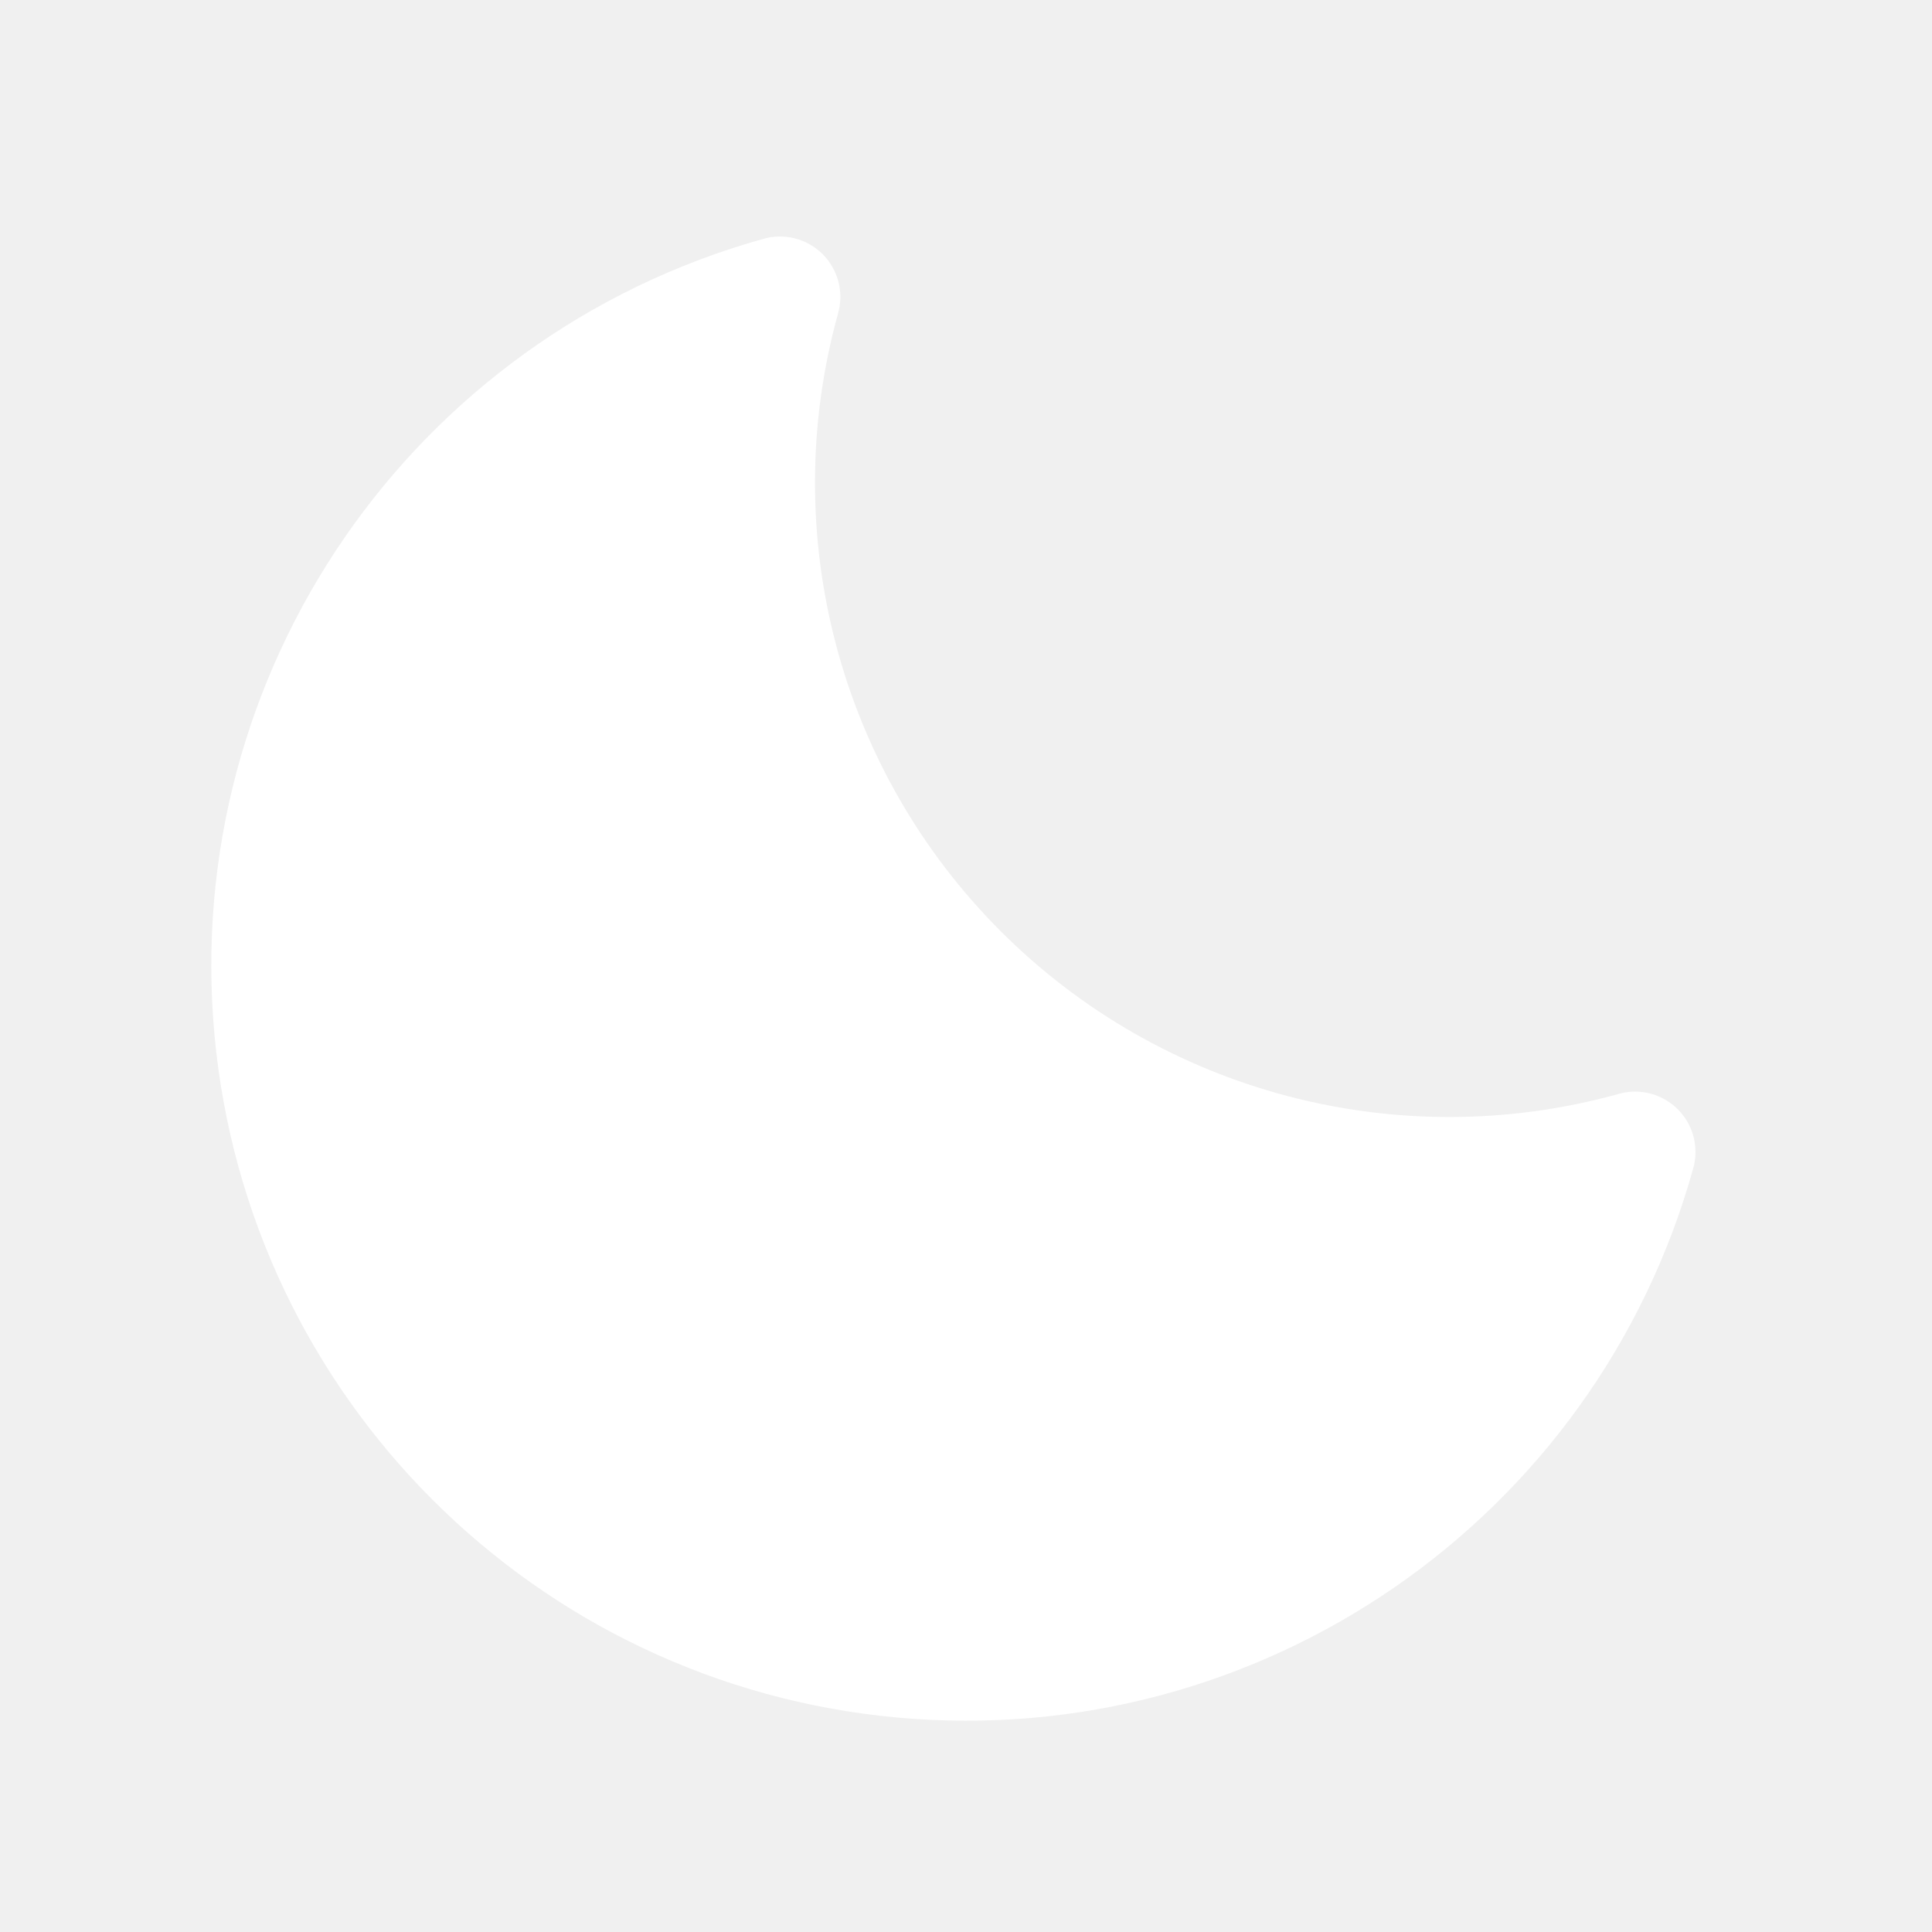
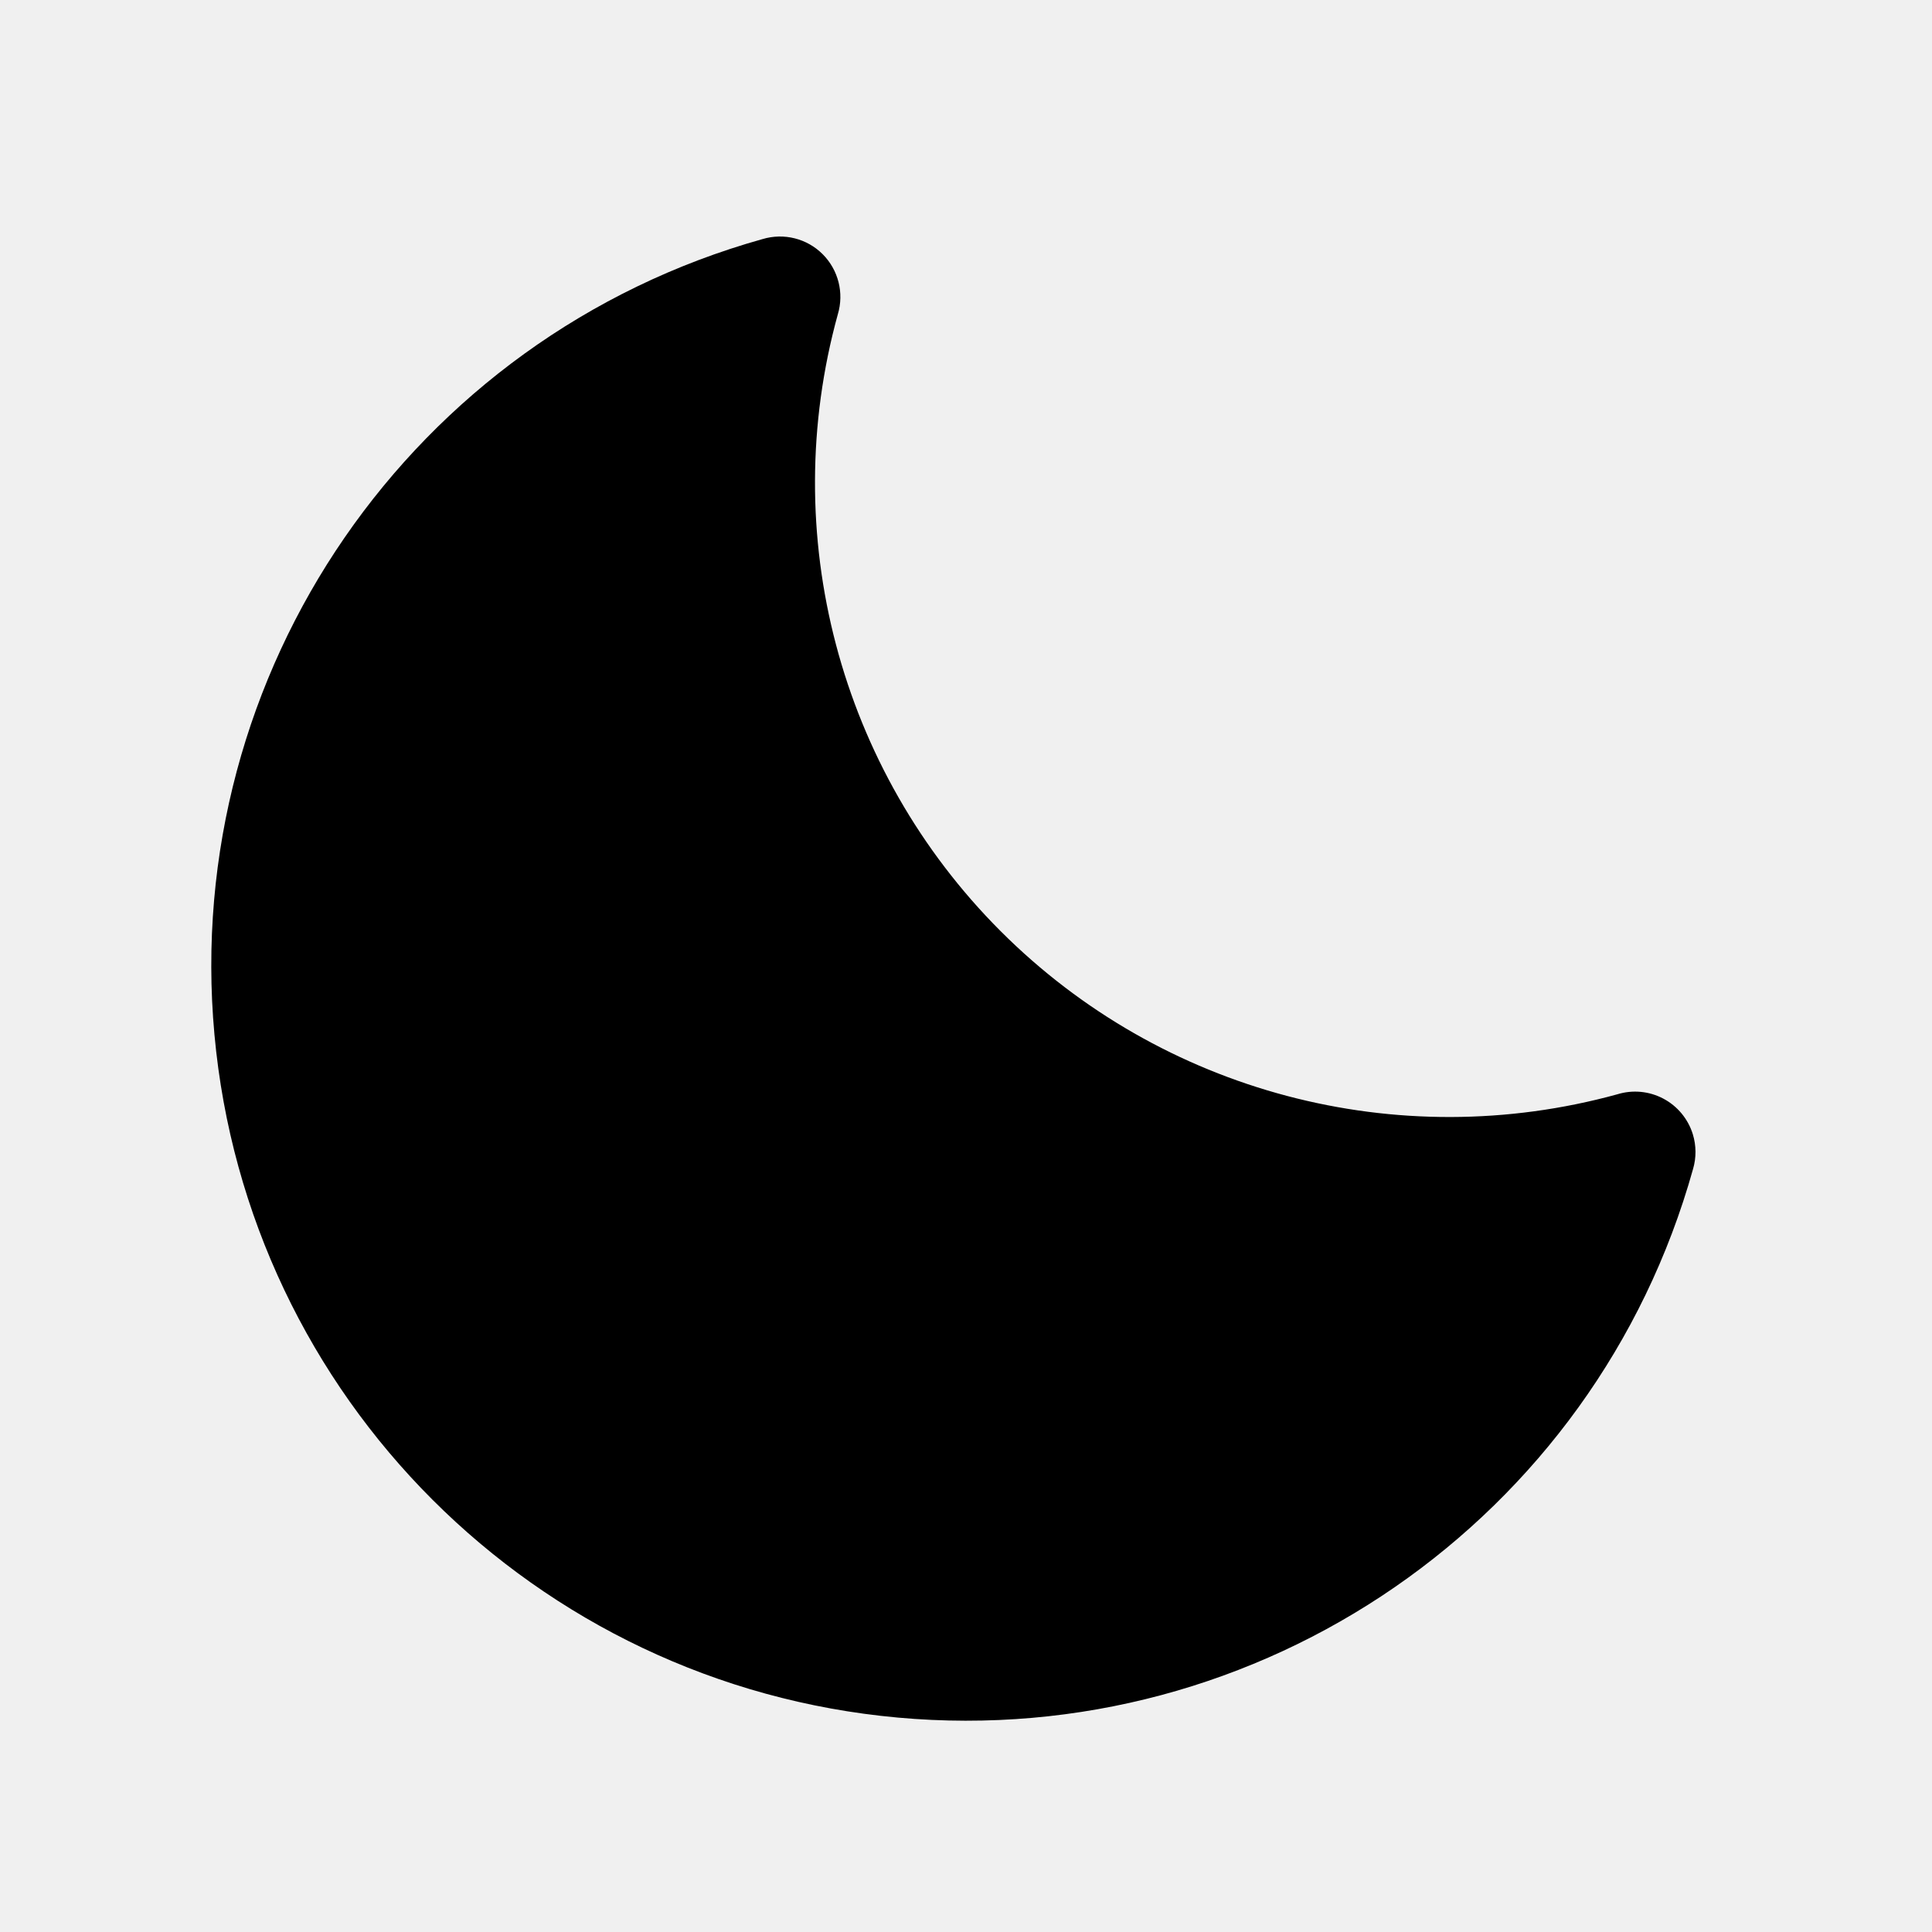
<svg xmlns="http://www.w3.org/2000/svg" width="24" height="24" viewBox="0 0 50 50">
-   <path d="M 43.81 29.354 C 43.688 28.958 43.413 28.626 43.046 28.432 C 42.679 28.238 42.251 28.198 41.854 28.321 C 36.161 29.886 30.067 28.272 25.894 24.096 C 21.722 19.92 20.113 13.824 21.683 8.133 C 21.848 7.582 21.697 6.985 21.29 6.578 C 20.884 6.172 20.287 6.022 19.736 6.187 C 10.659 8.728 4.691 17.389 5.55 26.776 C 6.408 36.163 13.847 43.598 23.235 44.451 C 32.622 45.304 41.28 39.332 43.816 30.253 C 43.902 29.96 43.9 29.647 43.81 29.354 Z" fill="#fff" />
+   <path d="M 43.81 29.354 C 43.688 28.958 43.413 28.626 43.046 28.432 C 42.679 28.238 42.251 28.198 41.854 28.321 C 36.161 29.886 30.067 28.272 25.894 24.096 C 21.722 19.92 20.113 13.824 21.683 8.133 C 21.848 7.582 21.697 6.985 21.29 6.578 C 20.884 6.172 20.287 6.022 19.736 6.187 C 10.659 8.728 4.691 17.389 5.55 26.776 C 6.408 36.163 13.847 43.598 23.235 44.451 C 32.622 45.304 41.28 39.332 43.816 30.253 C 43.902 29.96 43.9 29.647 43.81 29.354 Z" fill="currentColor" />
</svg>
